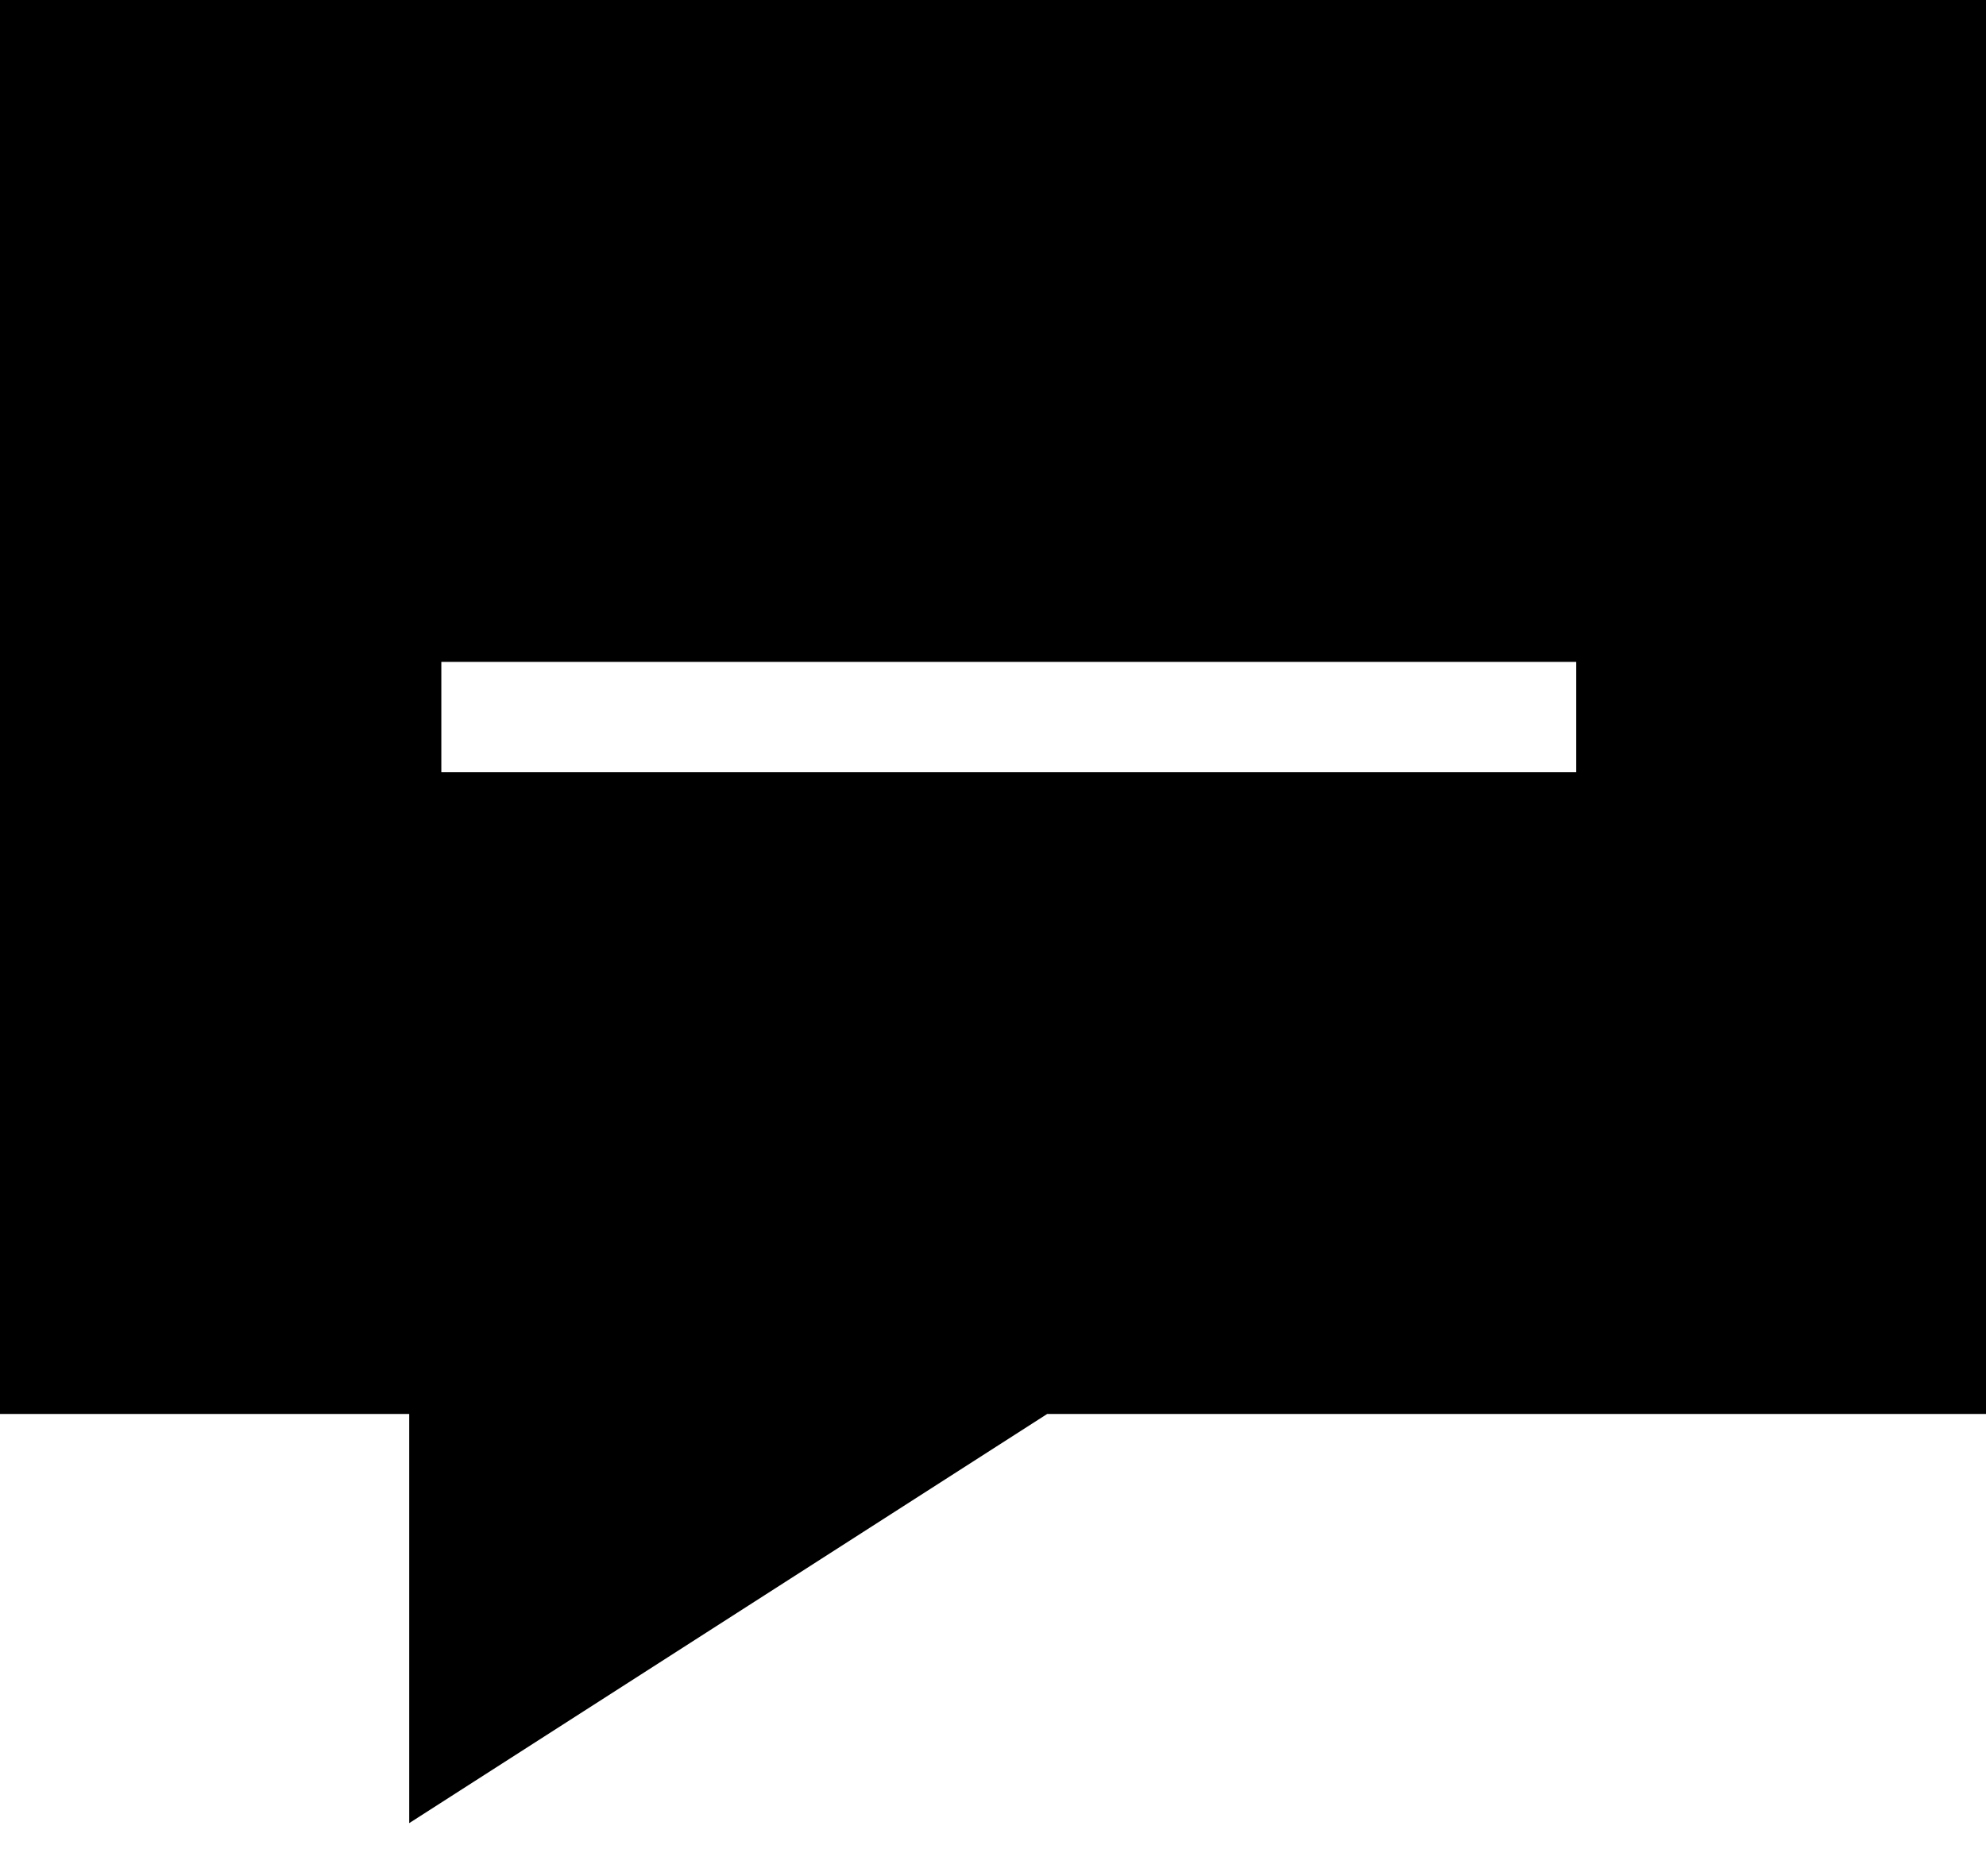
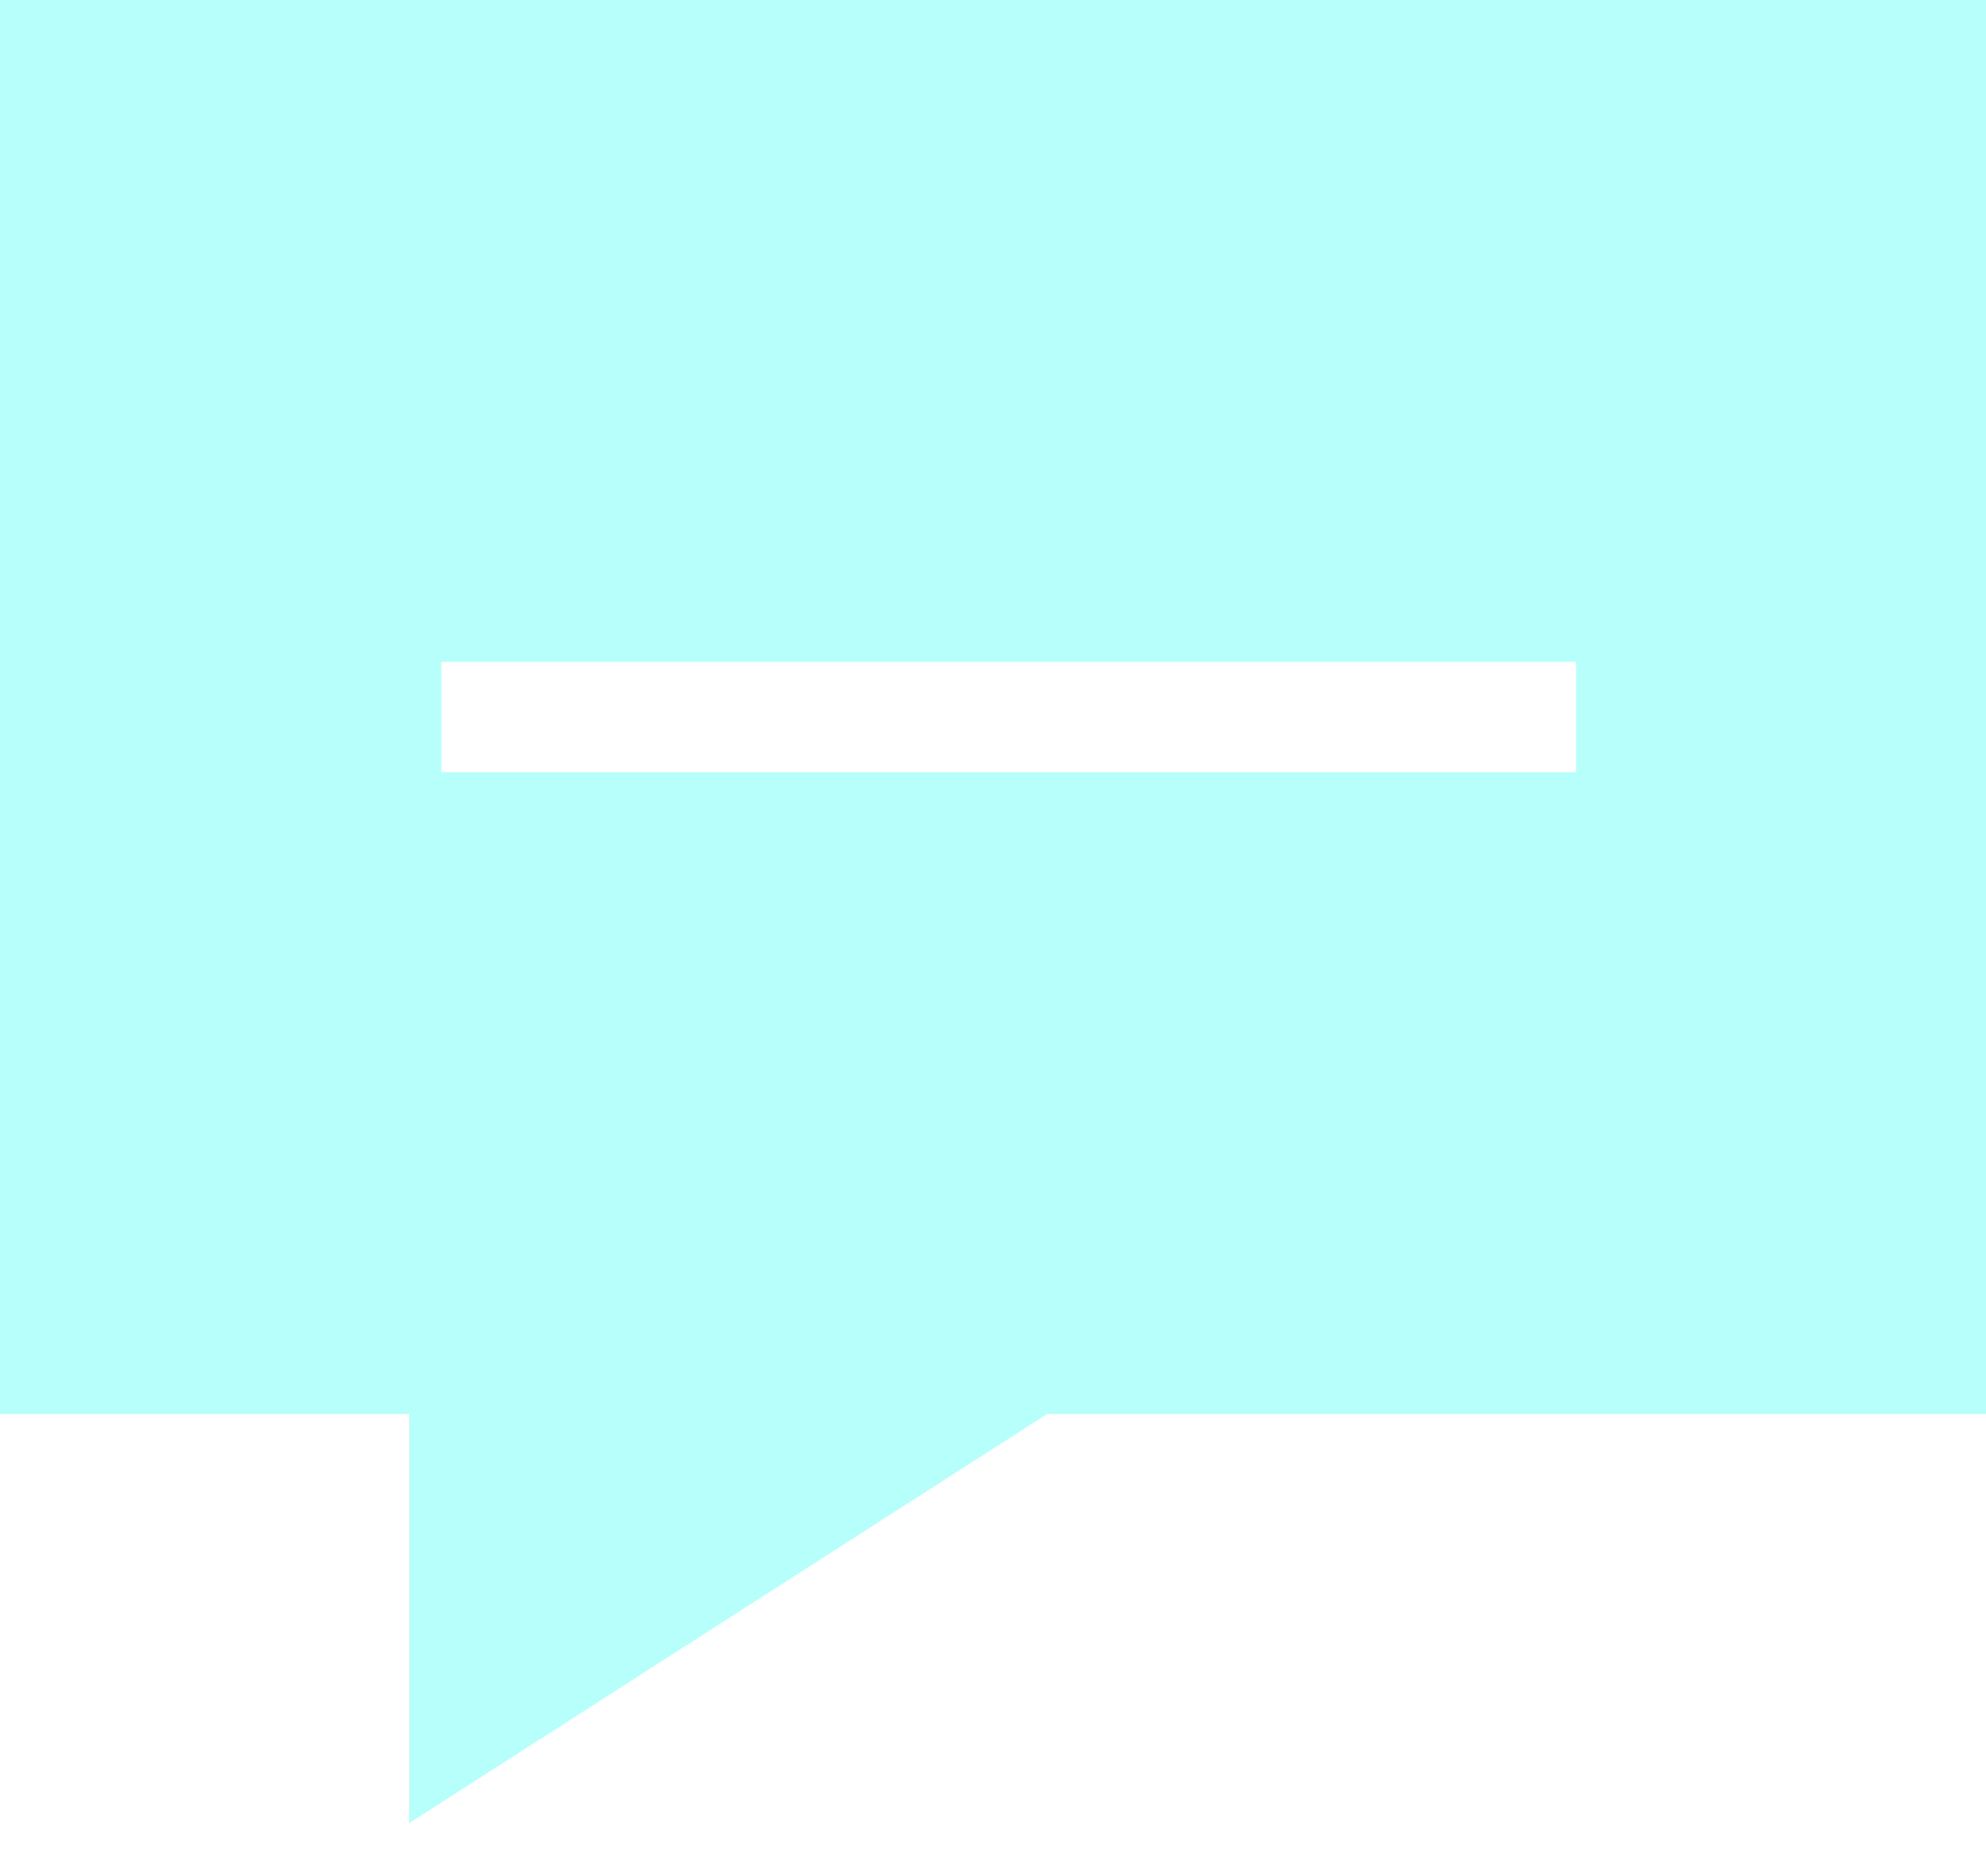
<svg xmlns="http://www.w3.org/2000/svg" width="18" height="17" viewBox="0 0 18 17" fill="none">
-   <path fill-rule="evenodd" clip-rule="evenodd" d="M0 12.818V0H18V12.818H9.491L3.709 16.527V12.818H0ZM4 7H14.286V6H4V7Z" fill="black" />
+   <path fill-rule="evenodd" clip-rule="evenodd" d="M0 12.818V0H18V12.818H9.491L3.709 16.527V12.818H0ZM4 7H14.286V6H4V7Z" fill="#B7FFFA" />
</svg>
